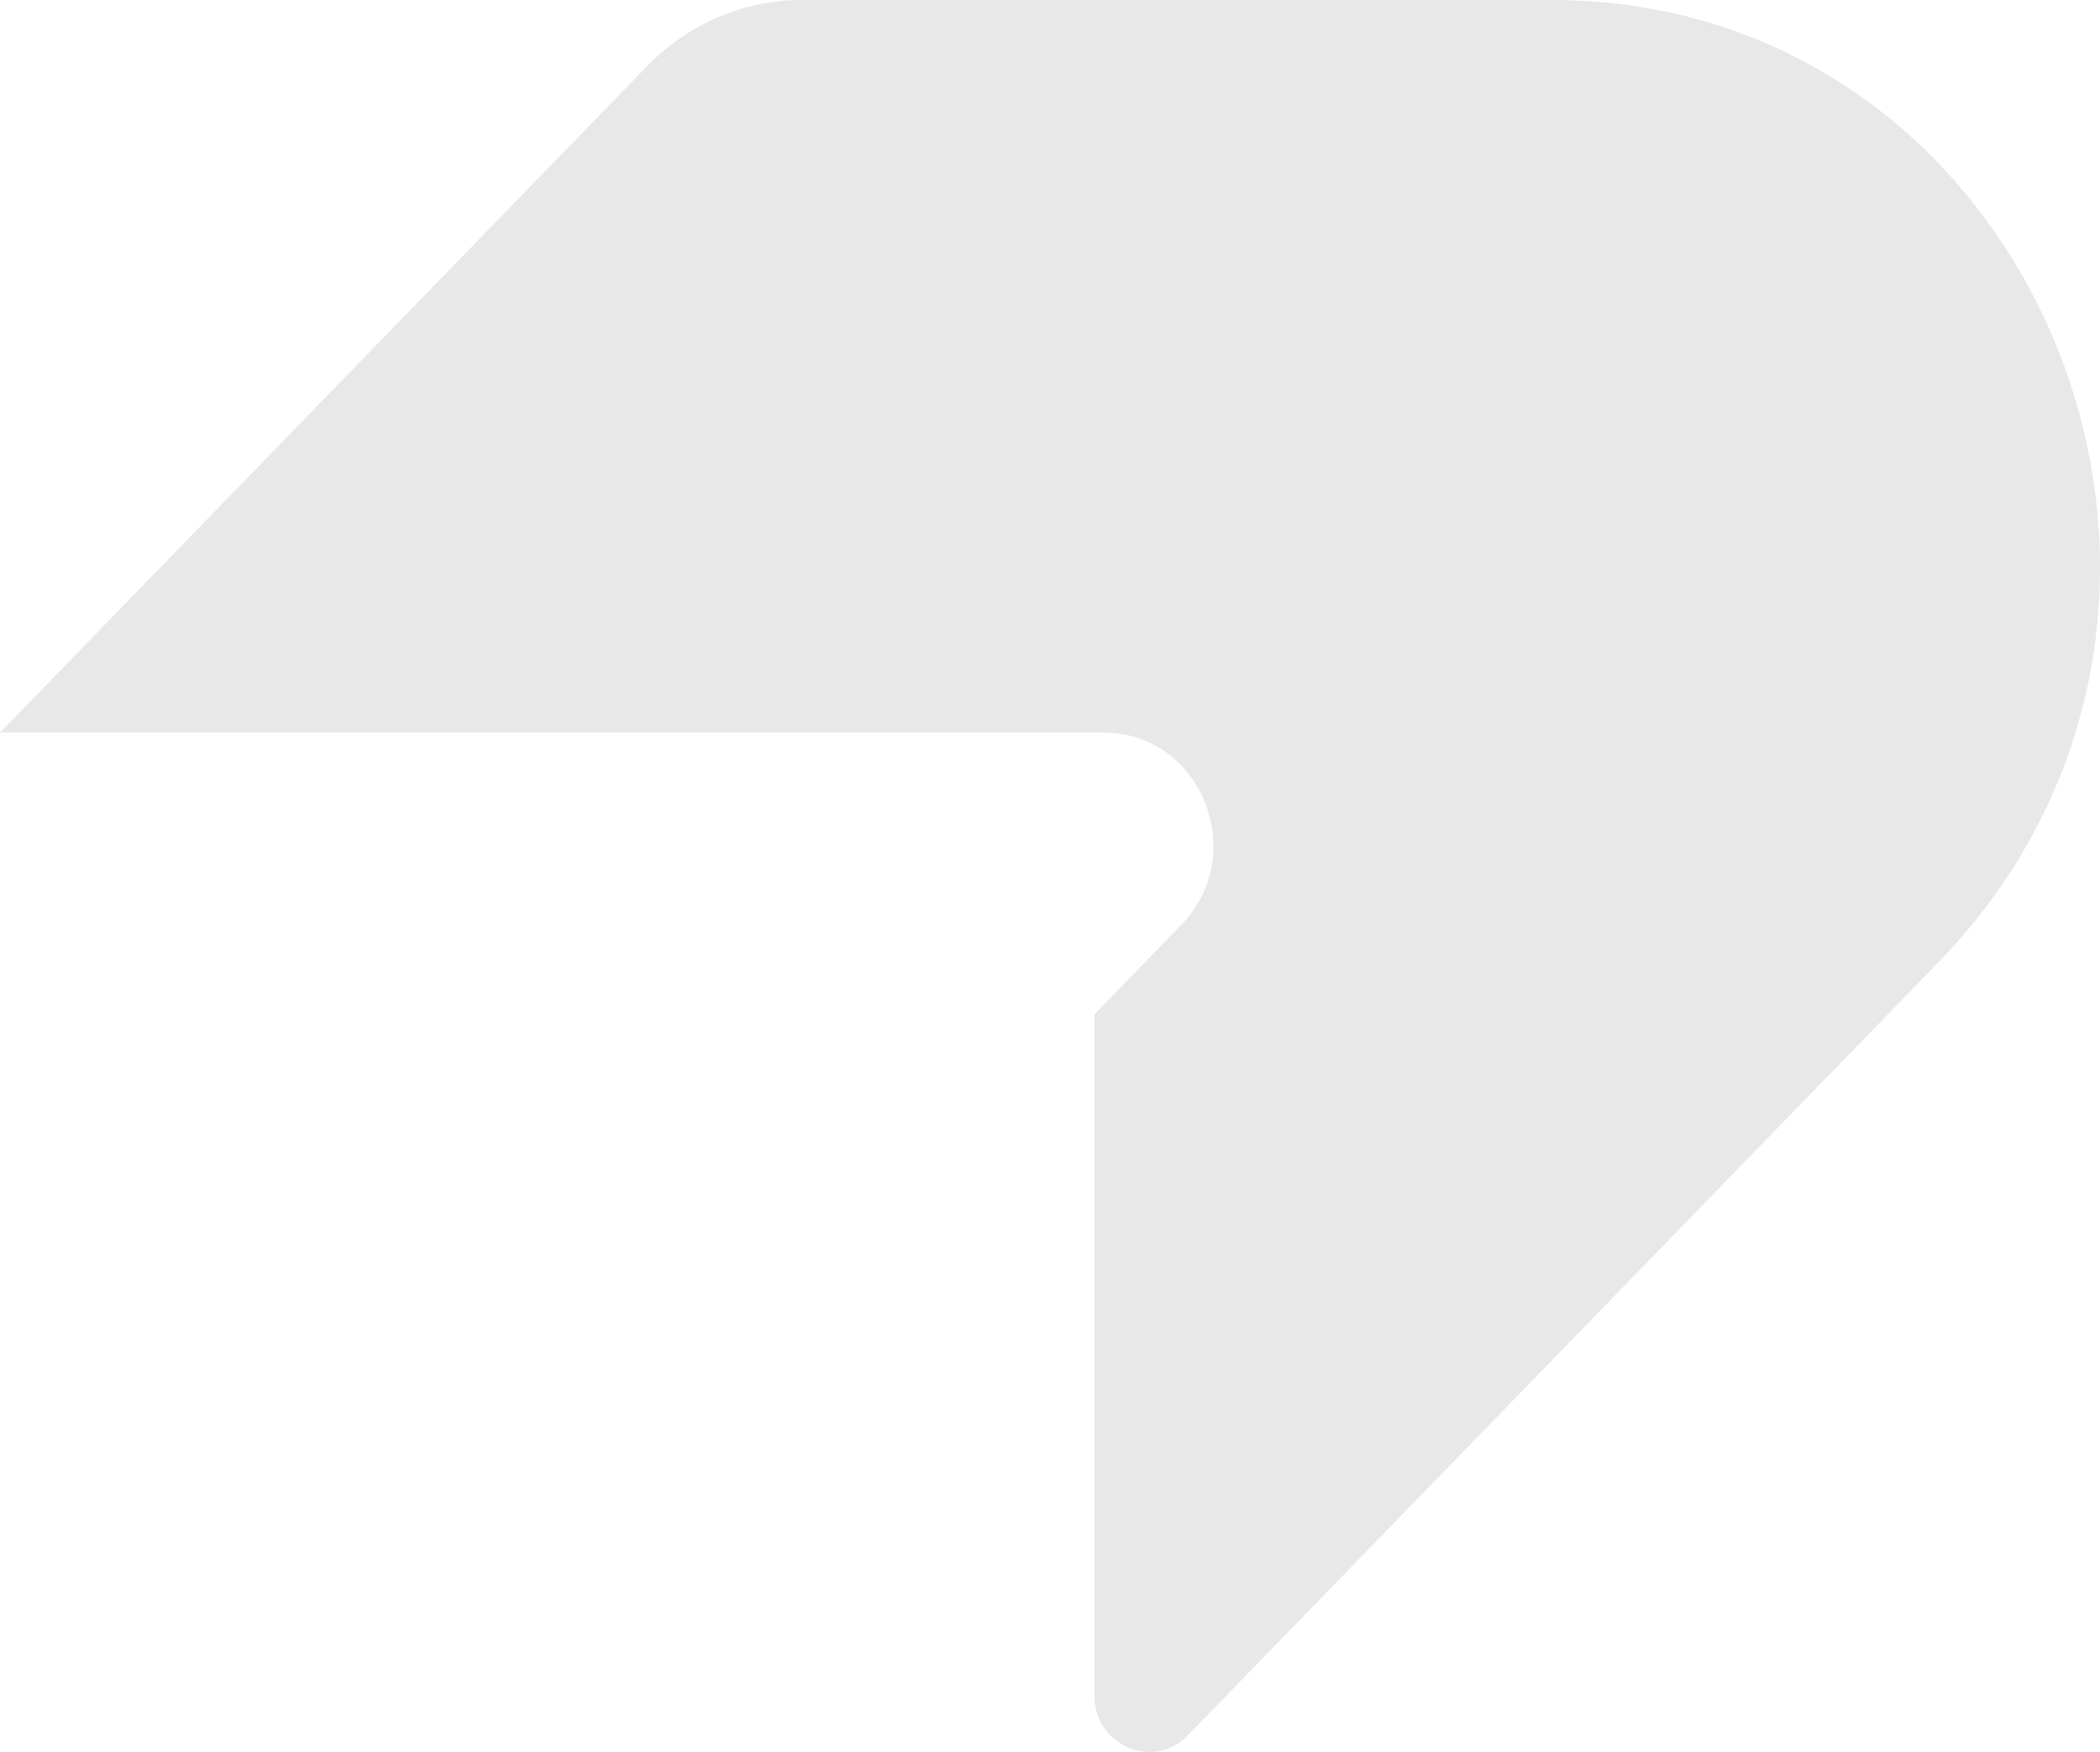
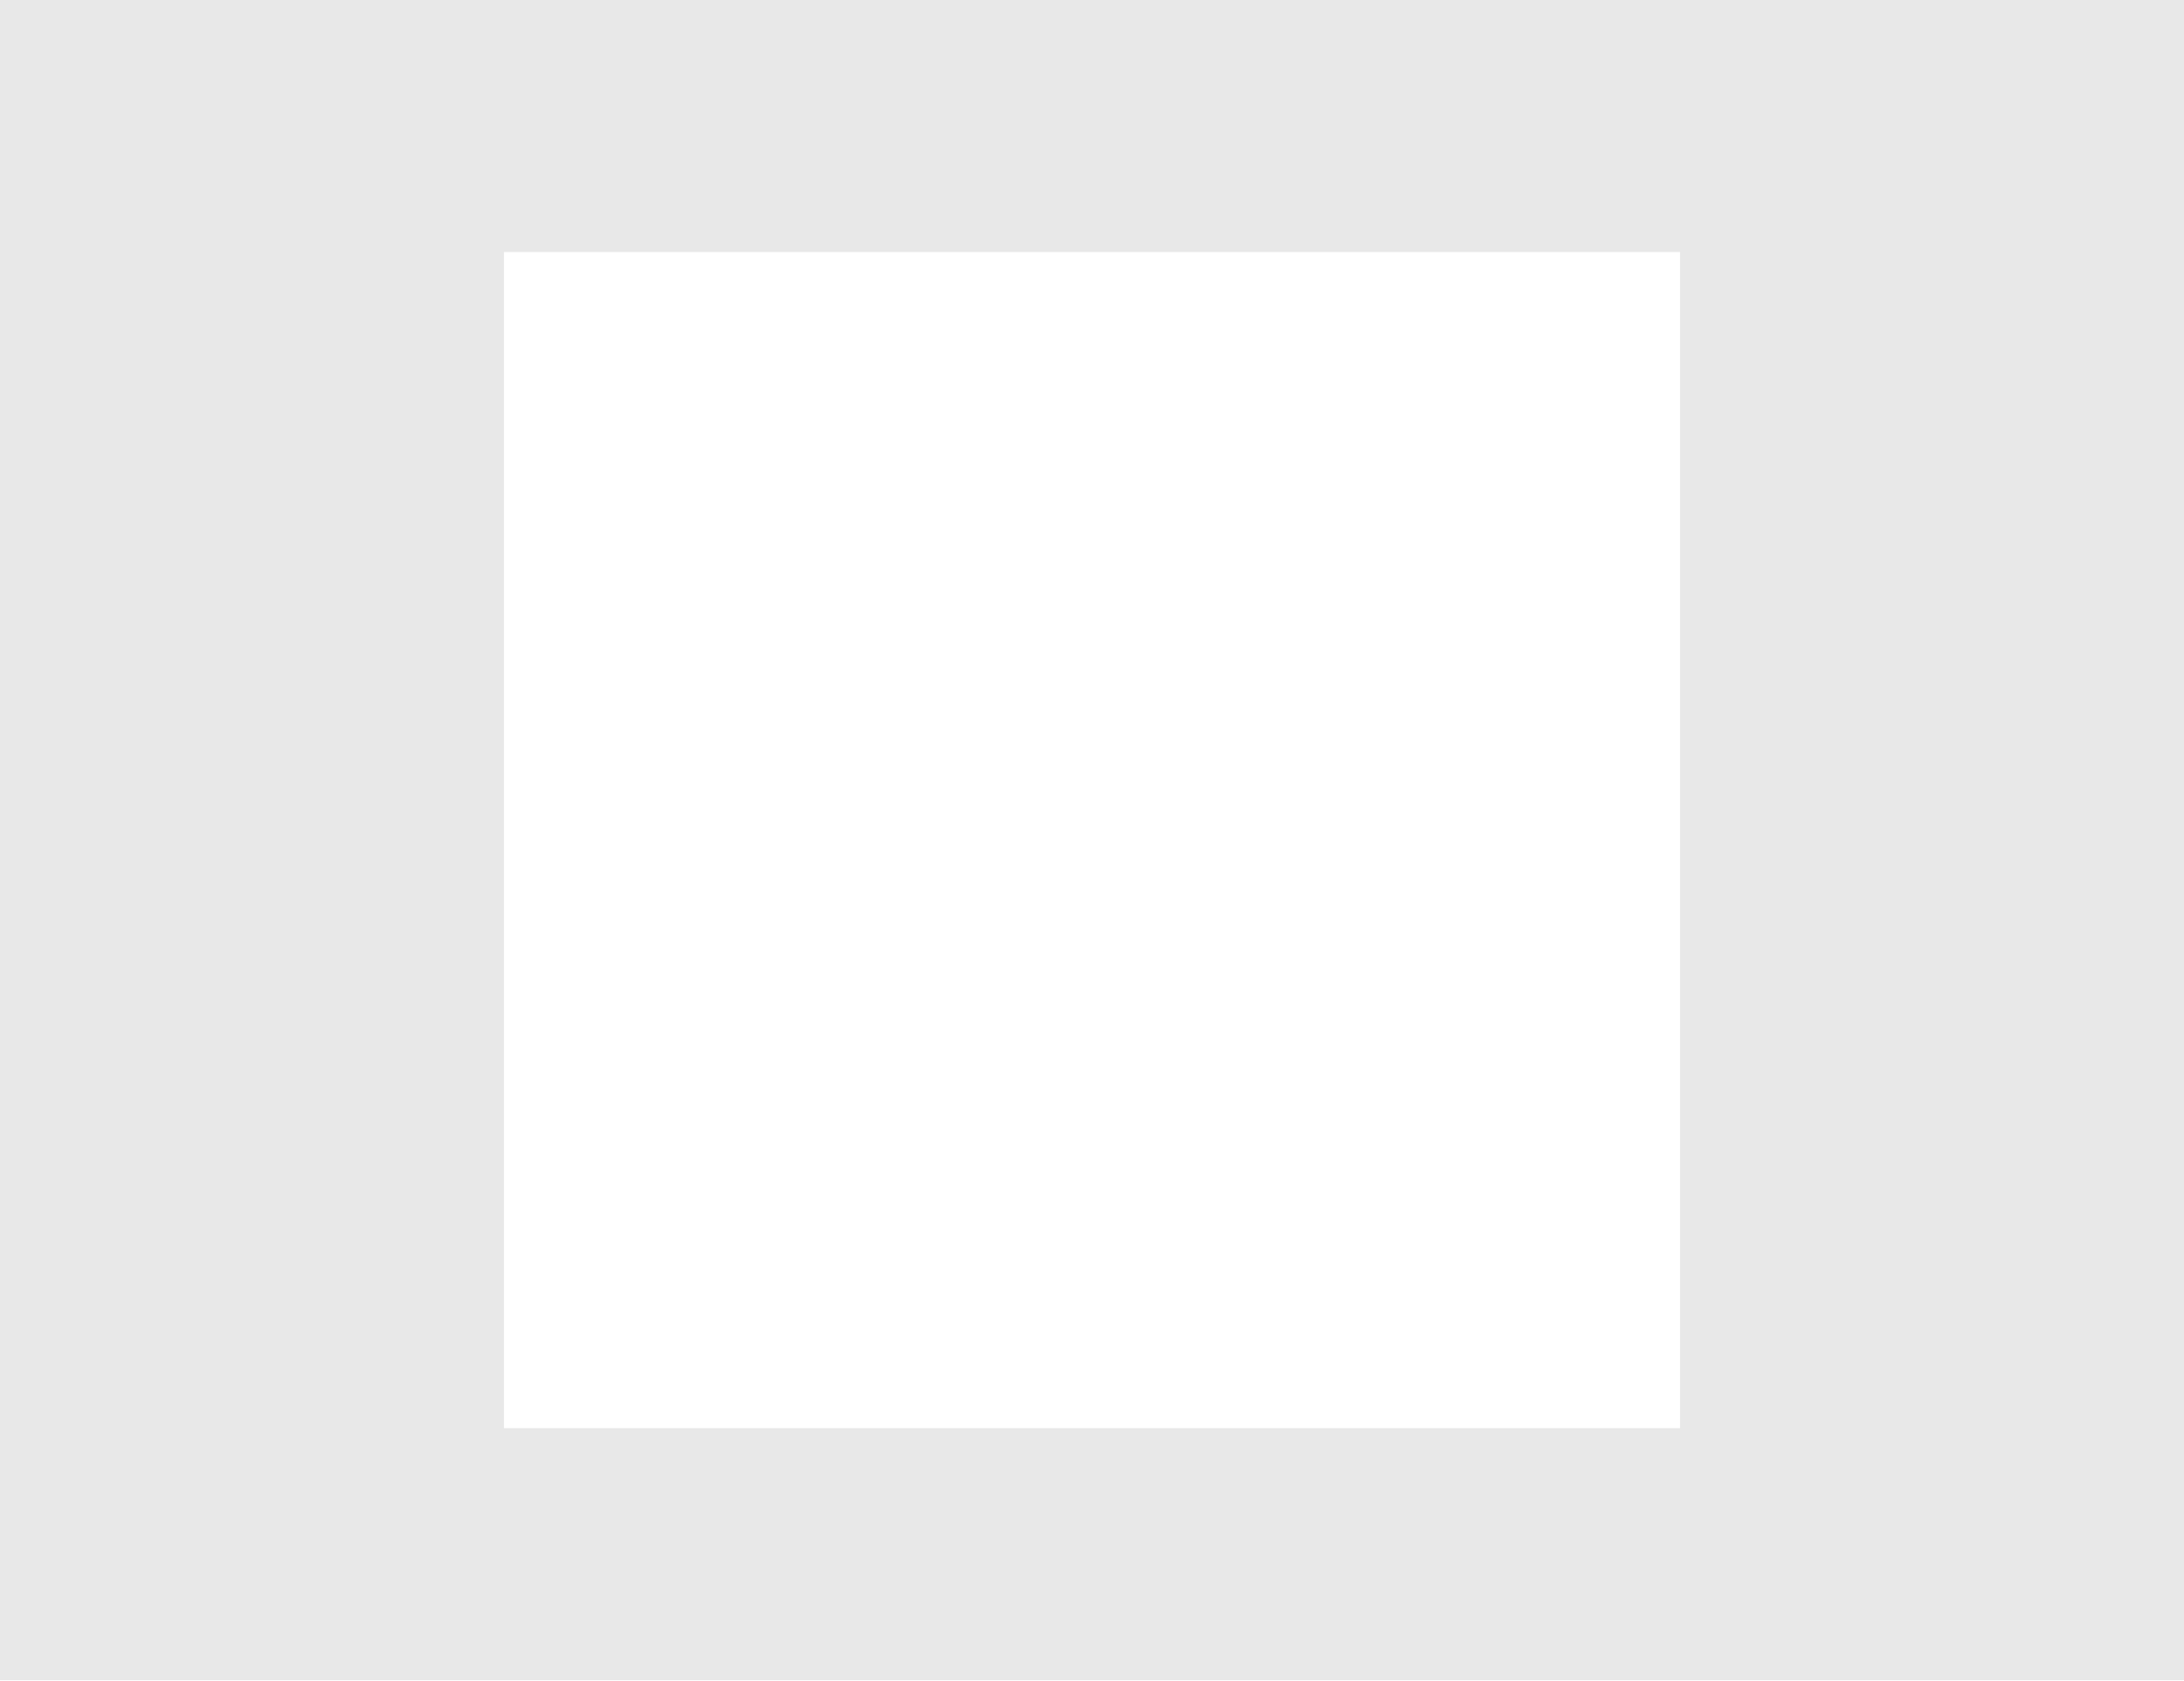
- <svg xmlns="http://www.w3.org/2000/svg" width="157" height="131" viewBox="0 0 157 131" fill="none">
-   <path d="M48.388 4.937C51.457 1.776 55.625 0 59.965 0C79.49 0 97.89 9.85155e-06 116.011 4.59782e-05C152.456 0 170.707 45.389 144.936 71.935L88.801 129.757C86.224 132.412 81.817 130.532 81.817 126.778V75.849L88.305 69.167C93.459 63.858 89.808 54.78 82.519 54.78H0L48.388 4.937Z" fill="#e8e8e8" />
+ <svg xmlns="http://www.w3.org/2000/svg" width="260" height="200" viewBox="0 0 260 200" fill="none">
+   <path fill-rule="evenodd" clip-rule="evenodd" d="M260 0V200H0V0H260ZM60 30V170H200V30H60Z" fill="#e8e8e8" />
</svg>
